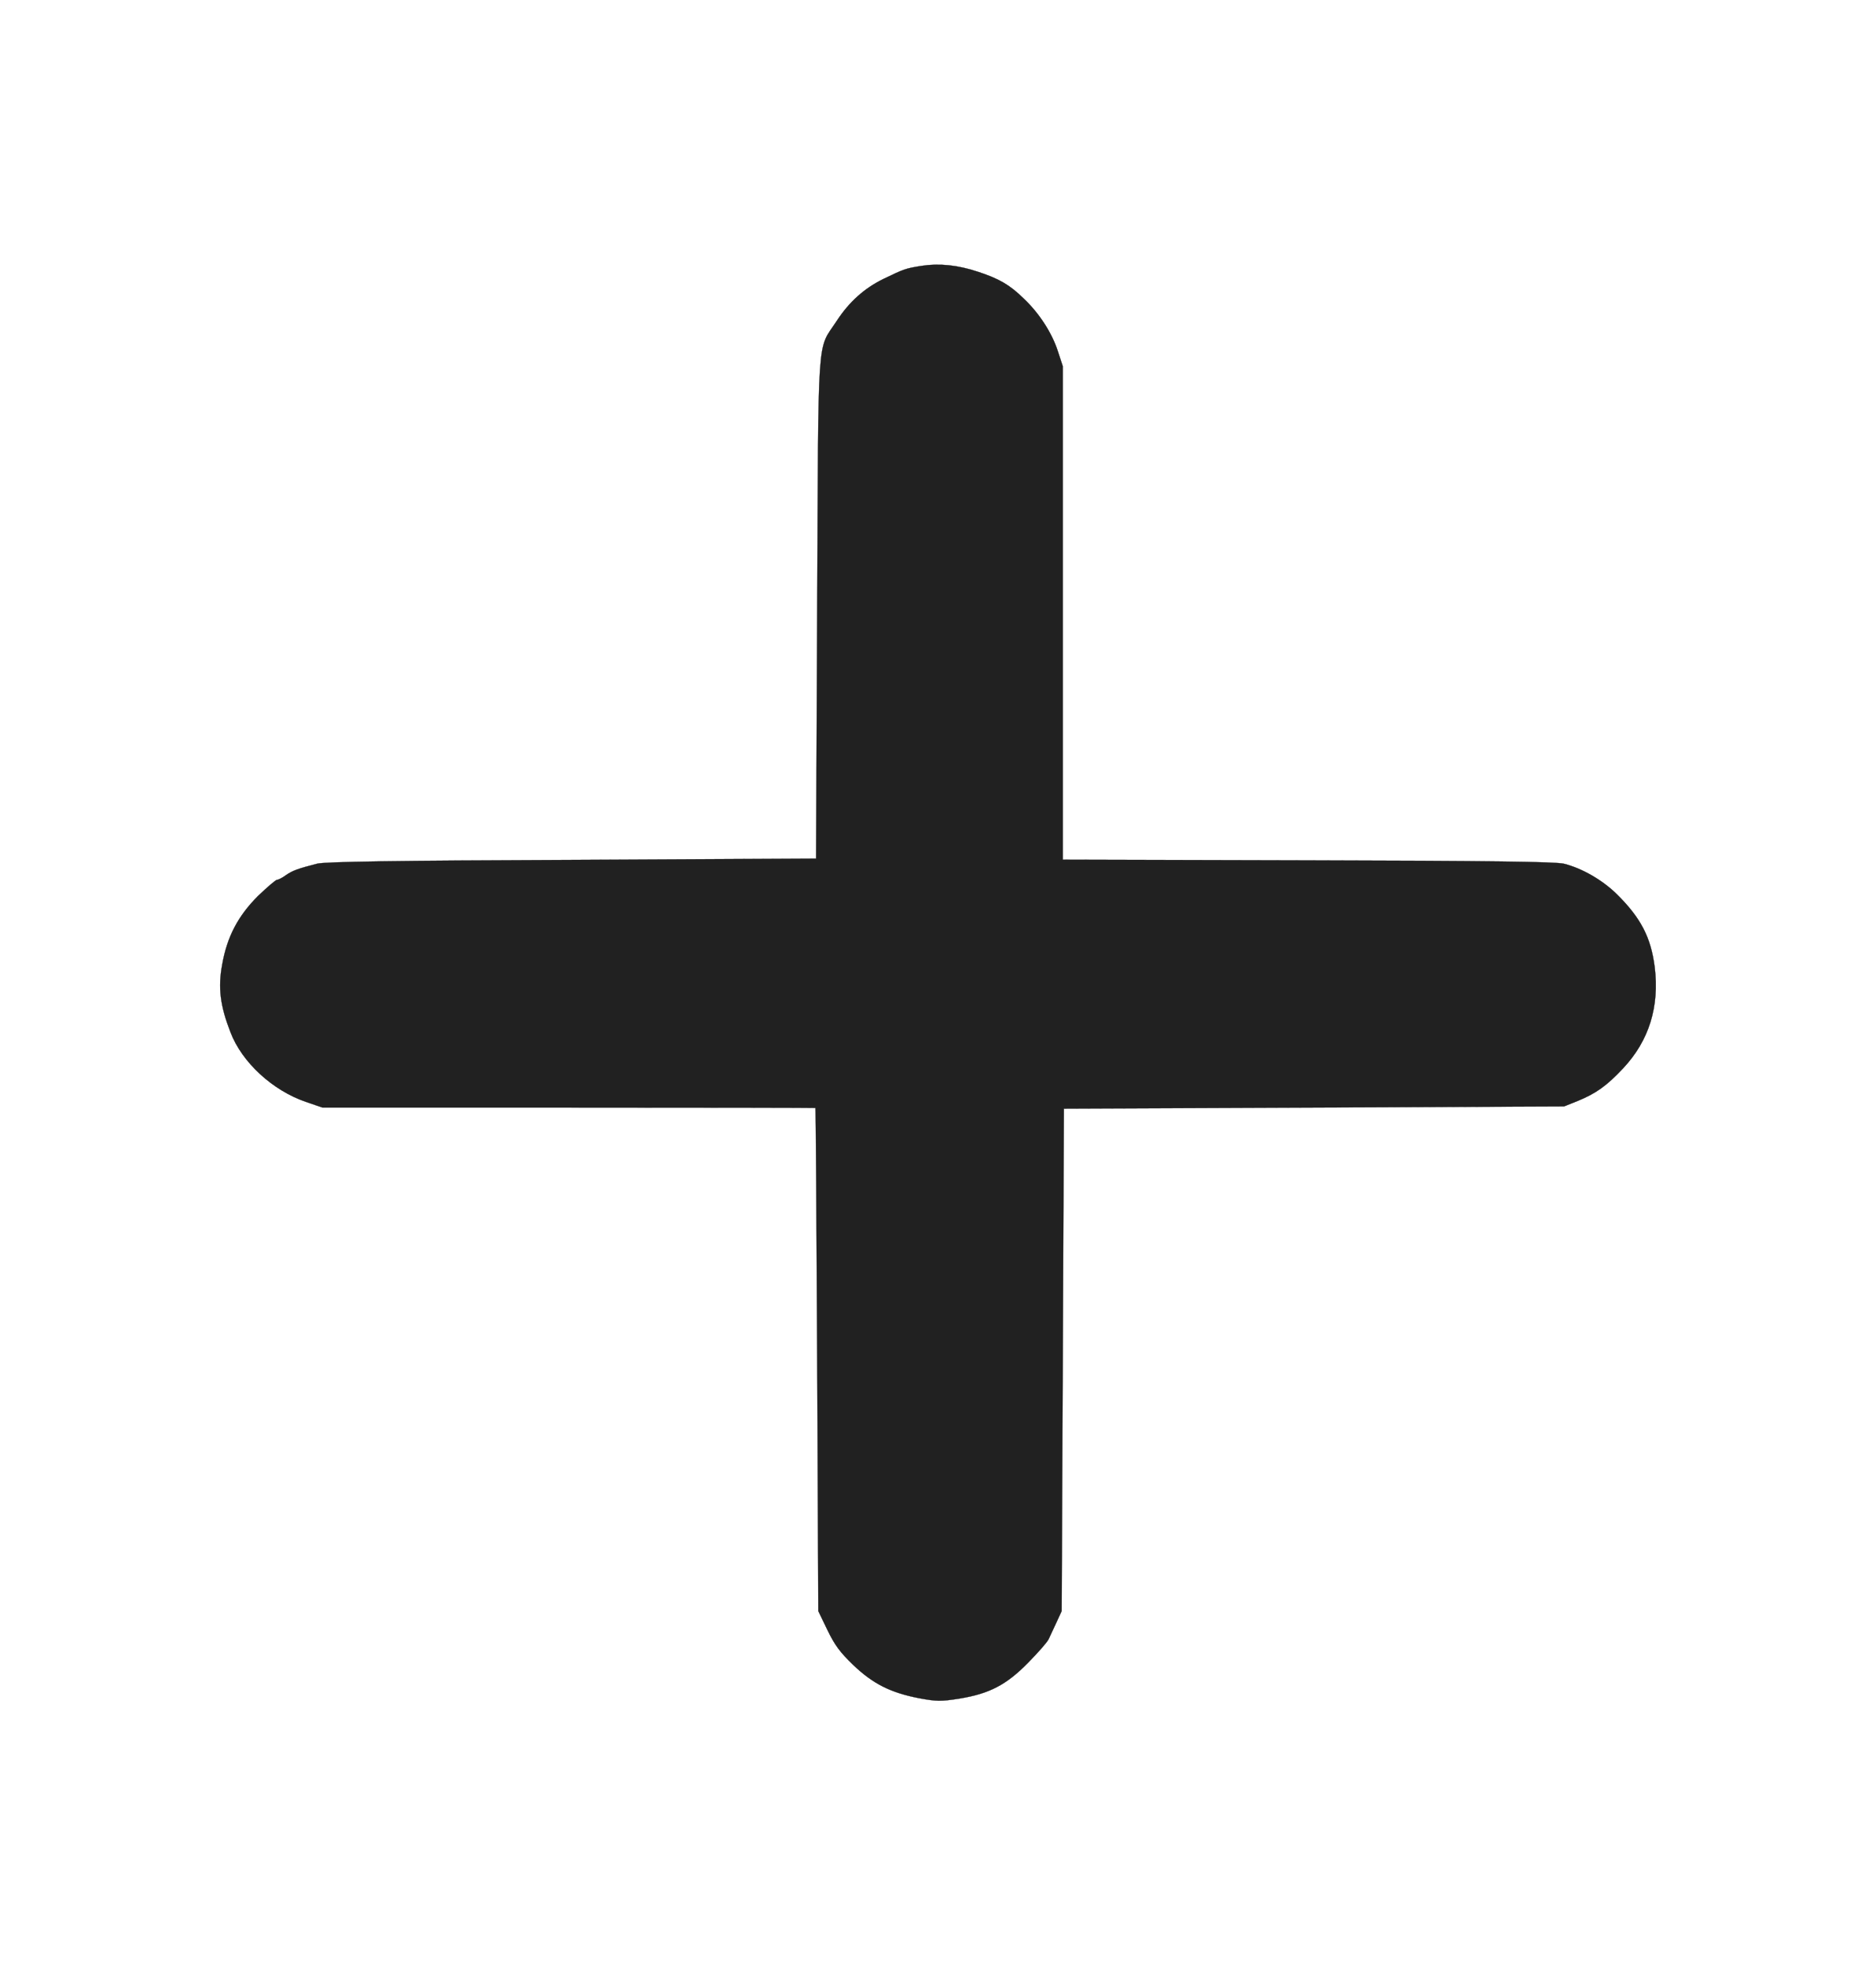
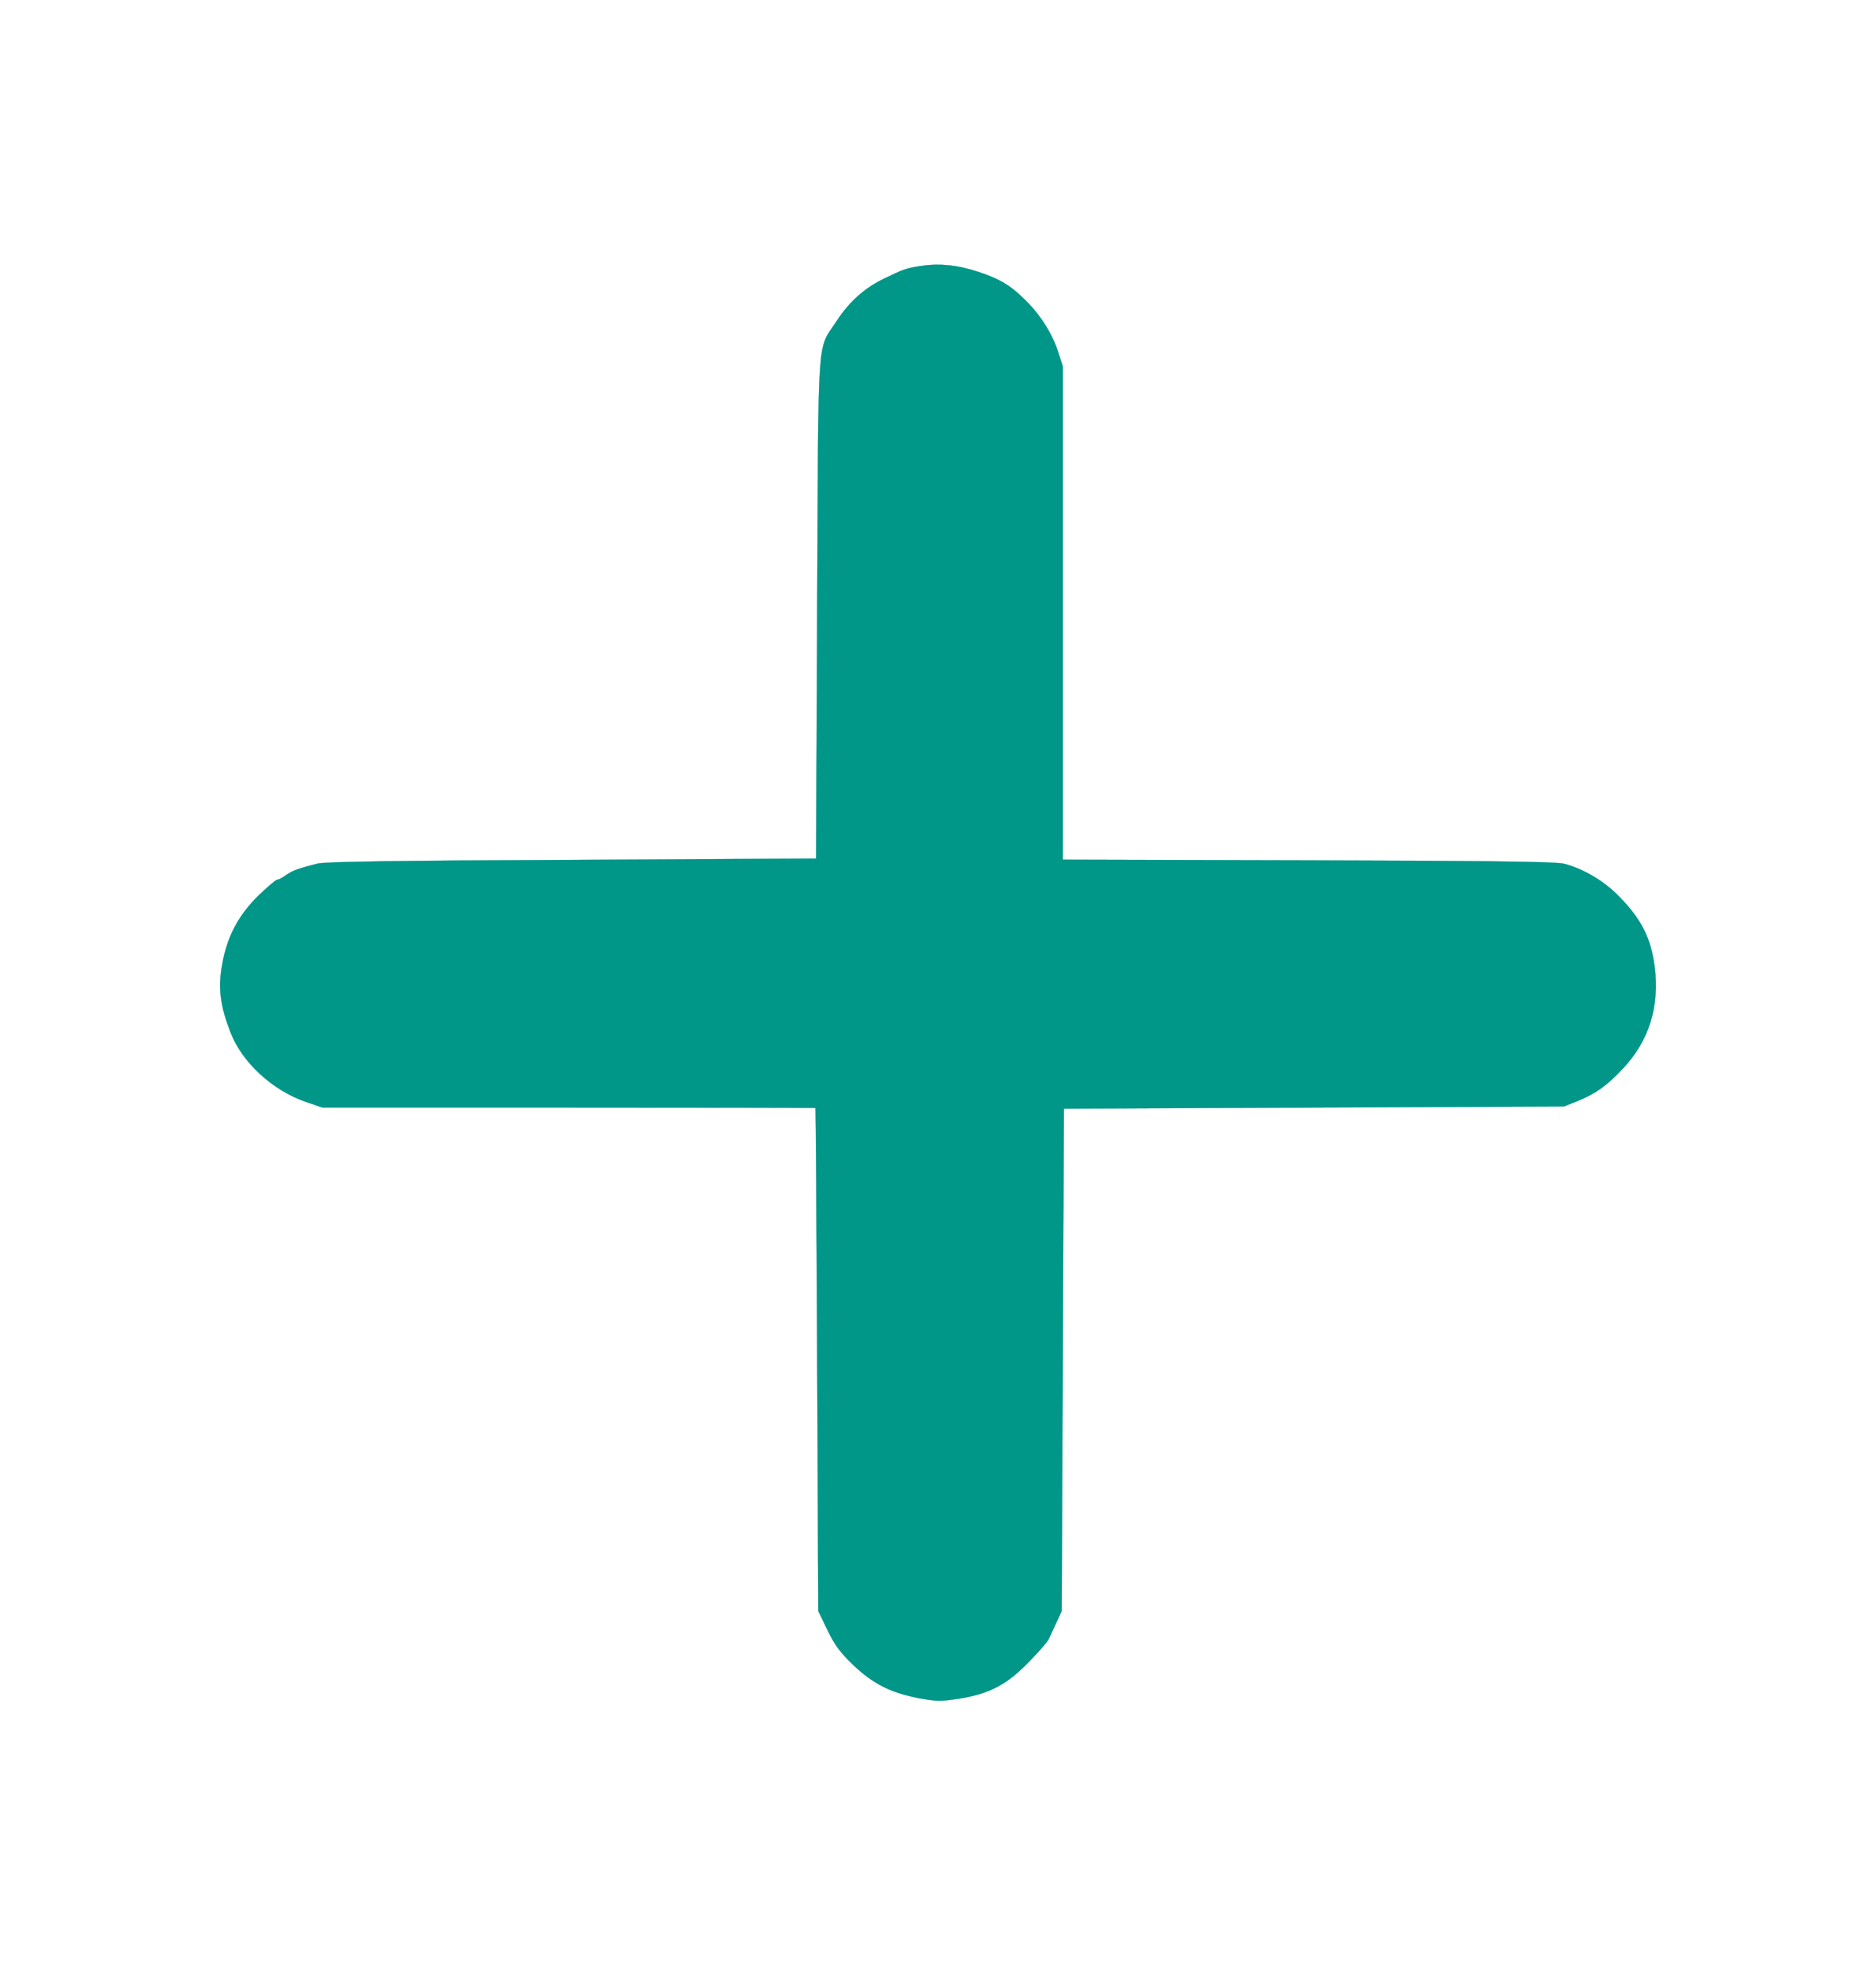
<svg xmlns="http://www.w3.org/2000/svg" version="1.0" width="840pt" height="880pt" viewBox="0 0 840 880" preserveAspectRatio="xMidYMid meet">
-   <g transform="translate(0,880) scale(0.1,-0.1)" fill="#212121" stroke="#212121">
+   <g transform="translate(0,880) scale(0.1,-0.1)" fill="#009688" stroke="#009688">
    <path d="M4125 7609 c-68 -11 -75 -13 -168 -58 -86 -42 -154 -103 -210 -189 -89 -136 -81 -22 -87 -1287 l-5 -1120 -1095 -6 c-781 -3 -1108 -8 -1140 -17 -86 -22 -110 -31 -139 -51 -16 -12 -34 -21 -40 -21 -6 0 -44 -33 -85 -72 -90 -90 -139 -183 -161 -308 -19 -103 -9 -184 37 -302 51 -135 189 -262 339 -313 l73 -25 1103 0 c607 0 1104 -1 1105 -2 2 -2 5 -509 8 -1128 l5 -1125 41 -85 c33 -68 56 -99 115 -156 89 -85 167 -124 294 -149 82 -15 98 -15 182 -2 134 22 210 61 308 161 44 45 86 92 92 106 7 14 22 48 35 75 l23 50 5 1125 5 1125 1120 5 1120 5 60 24 c83 34 131 68 205 147 116 124 163 276 141 454 -17 132 -62 219 -169 325 -65 64 -157 117 -238 137 -36 9 -338 13 -1146 15 l-1098 3 0 1105 0 1105 -22 67 c-26 81 -83 170 -153 236 -63 62 -111 89 -205 120 -90 30 -174 39 -255 26z" />
  </g>
</svg>
